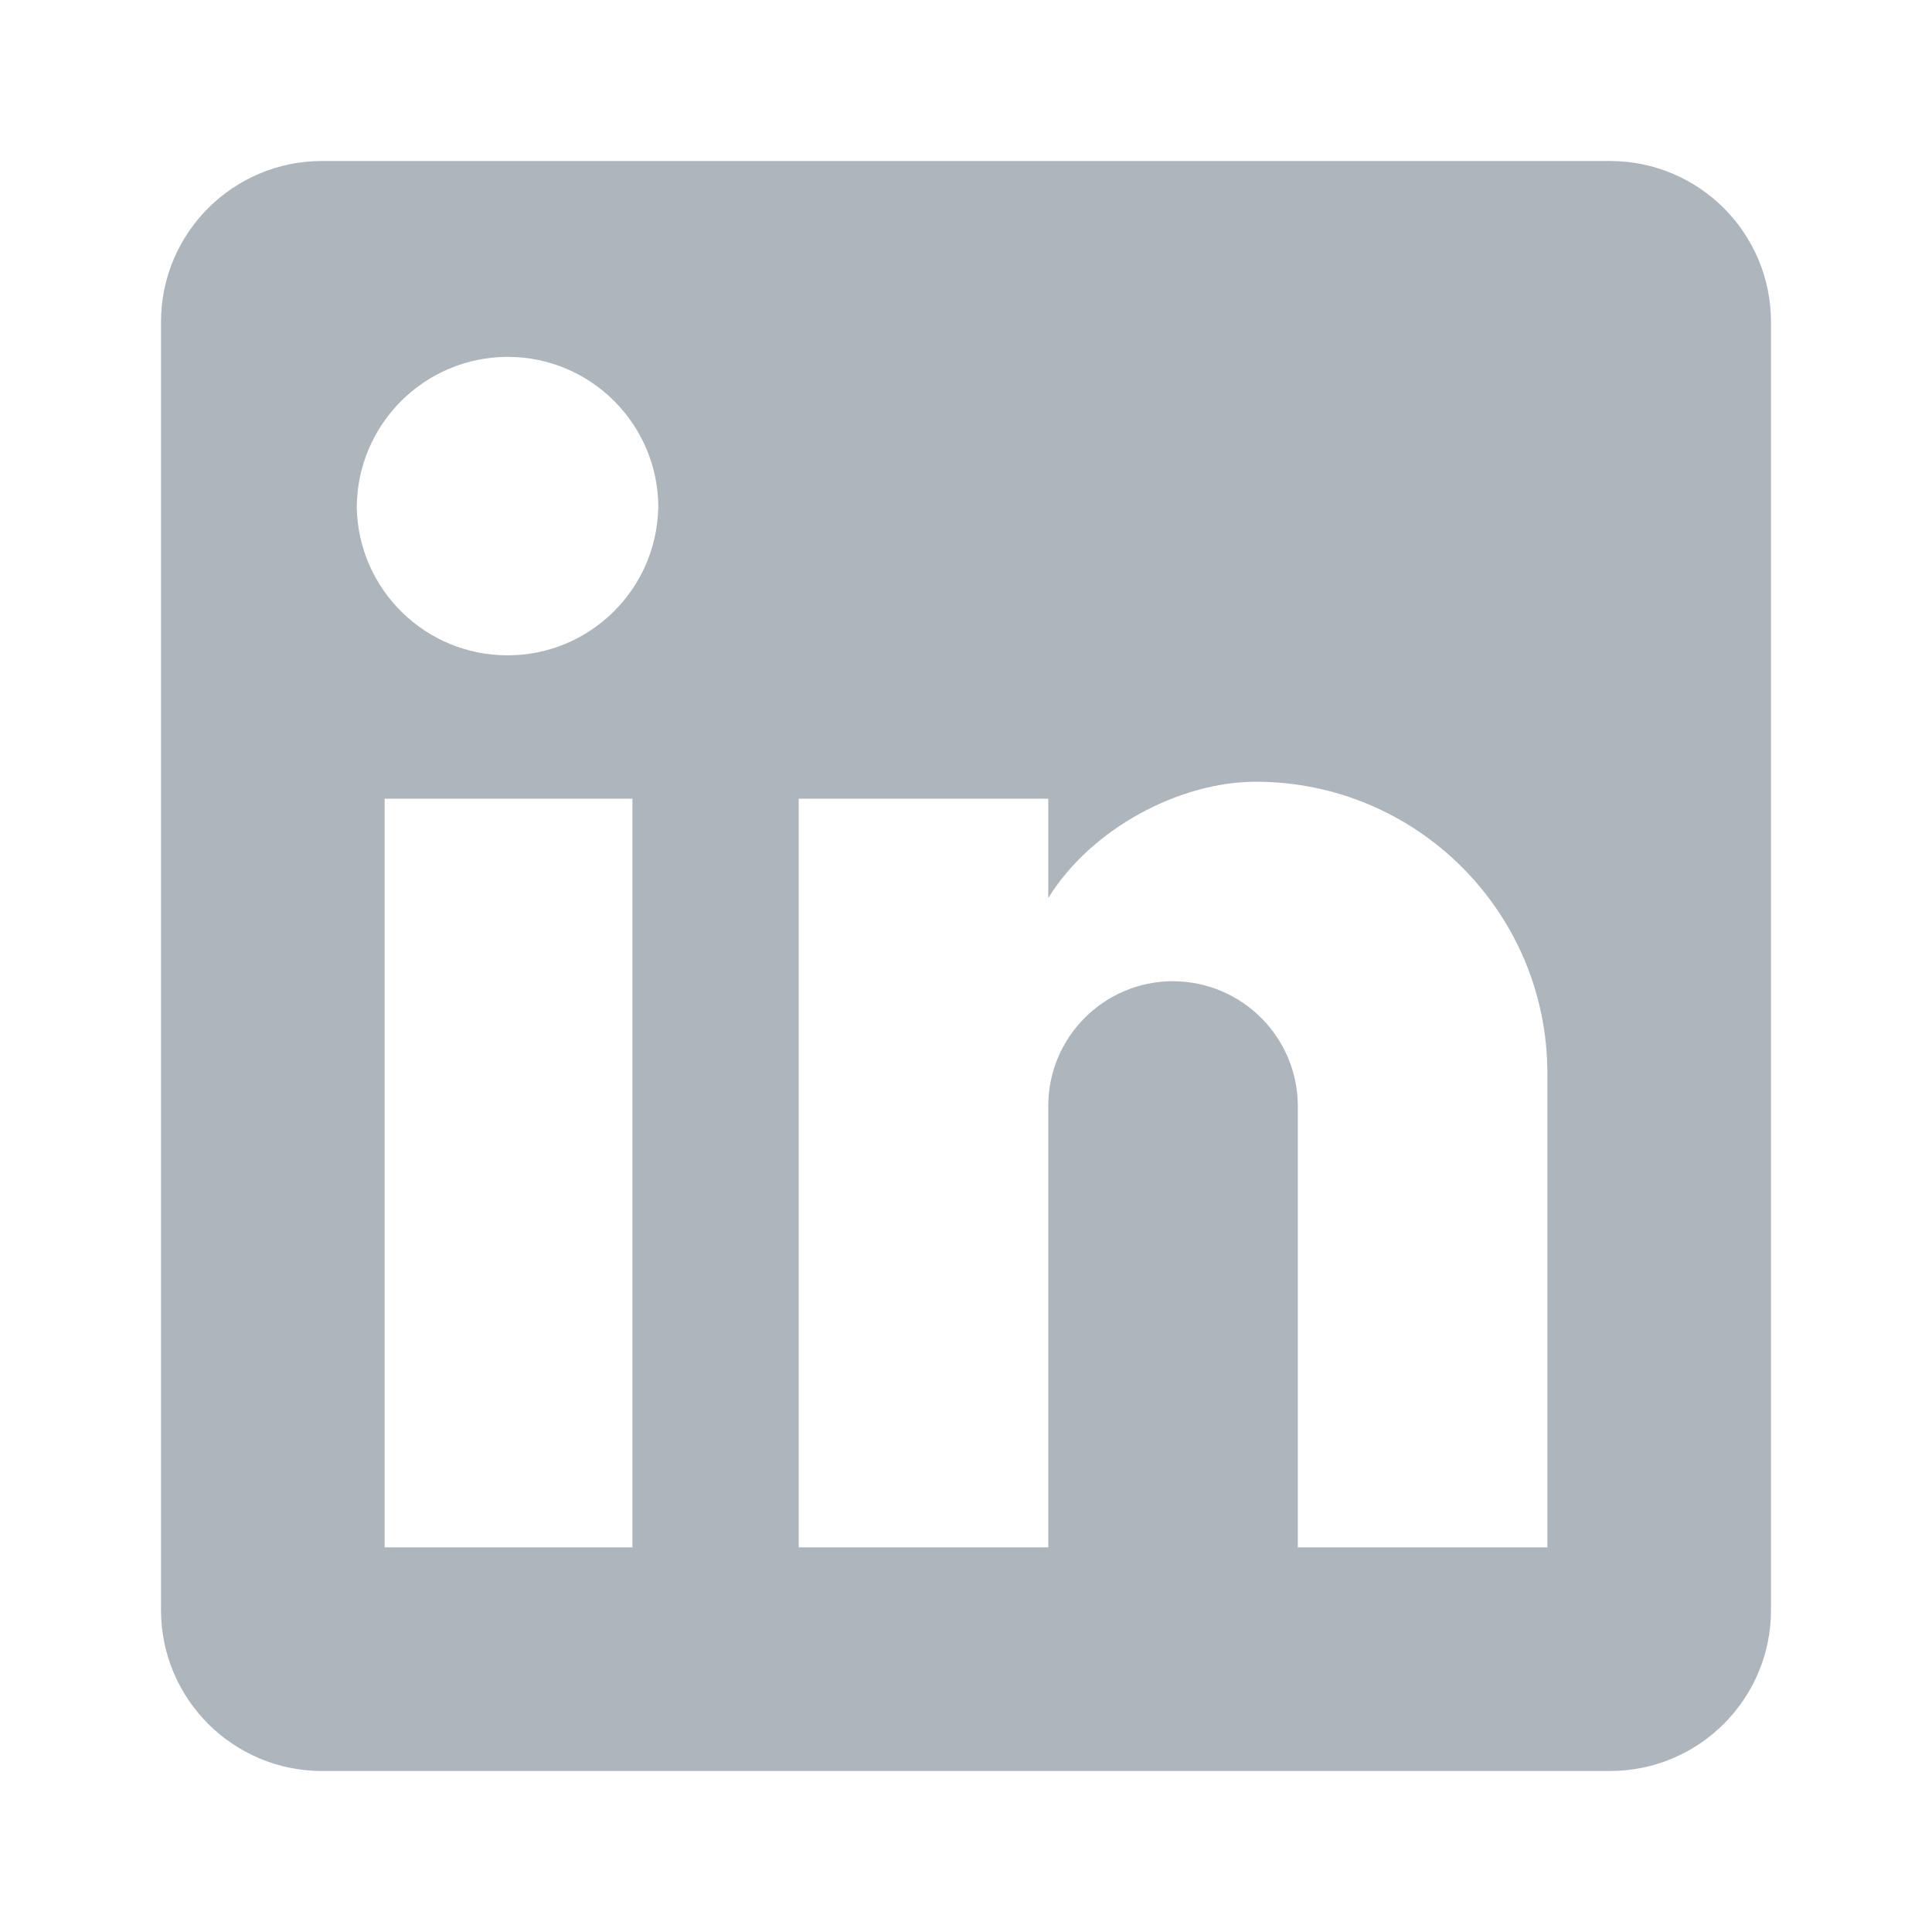
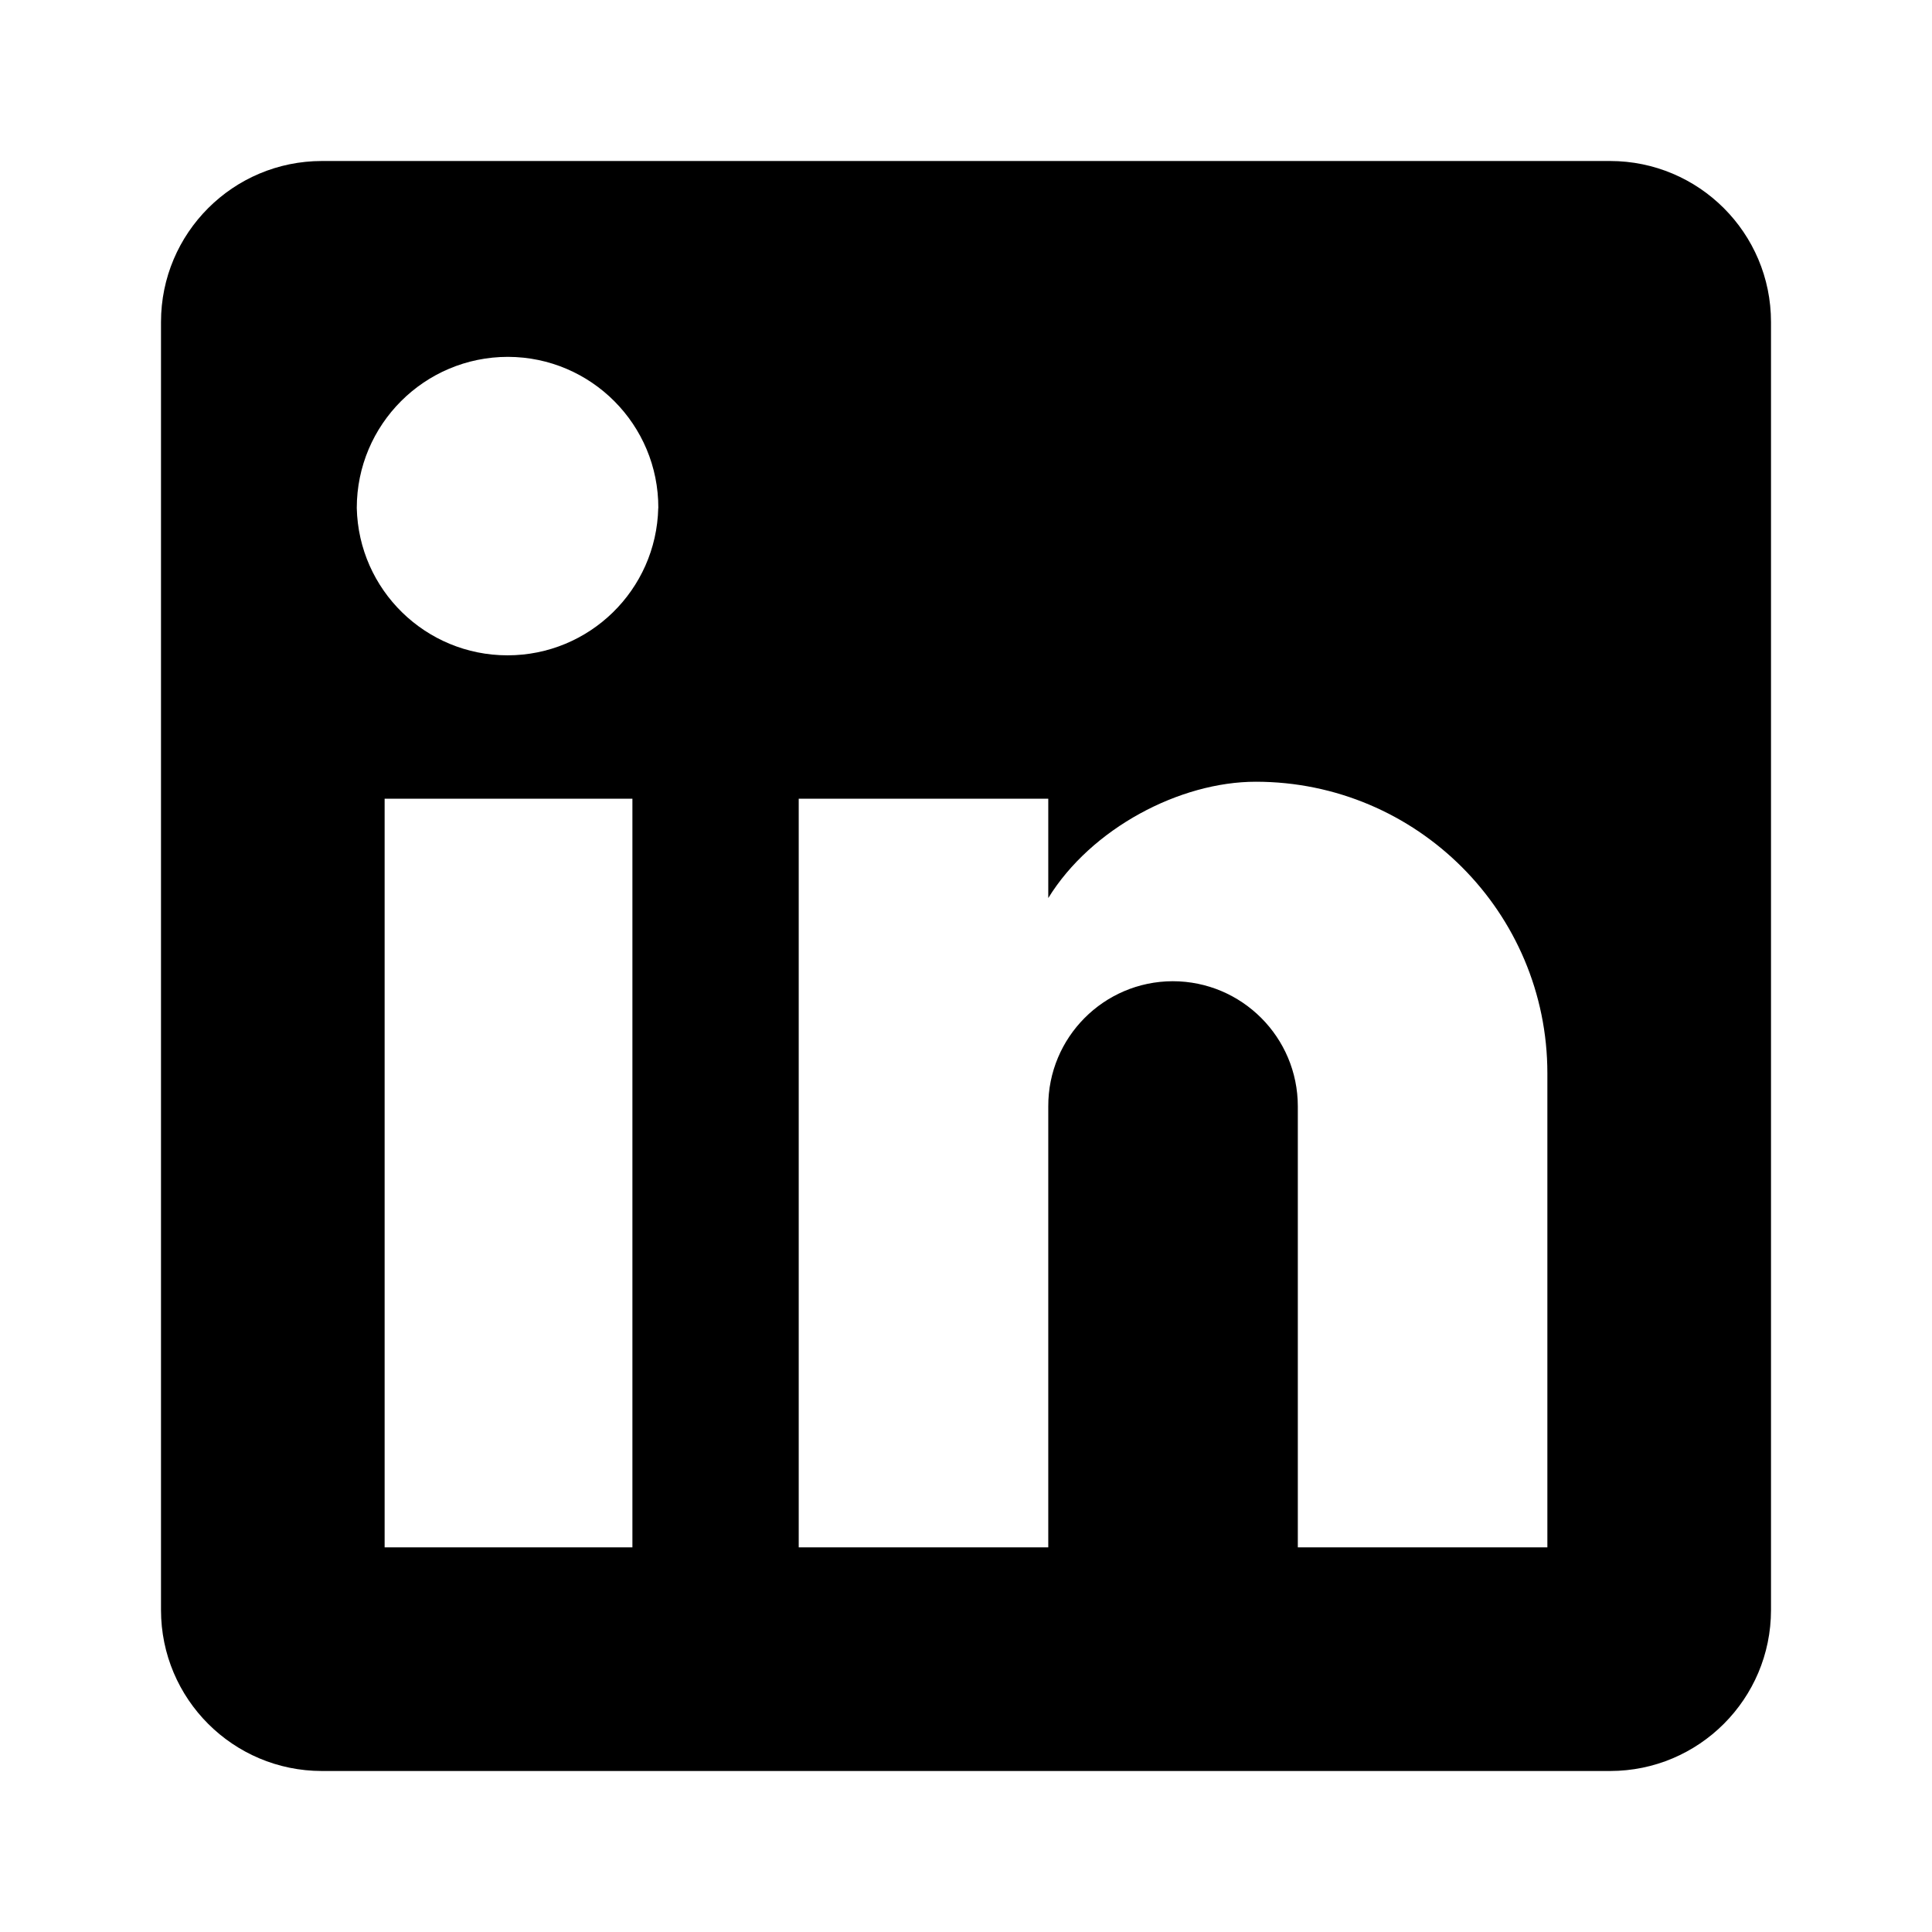
<svg xmlns="http://www.w3.org/2000/svg" width="24" height="24" viewBox="0 0 24 24">
-   <path d="M4 2h16a2 2 0 0 1 2 2v16a2 2 0 0 1-2 2H4a2 2 0 0 1-2-2V4a2 2 0 0 1 2-2zm15.222 11.333c0-2-1.622-3.622-3.622-3.622-.944 0-2.044.578-2.578 1.445V9.922h-3.1v9.3h3.1v-5.478a1.55 1.55 0 0 1 1.545-1.555c.859 0 1.555.696 1.555 1.555v5.478h3.1v-5.889zM8.178 6.311A1.873 1.873 0 0 0 6.31 4.433c-1.037 0-1.878.841-1.878 1.878a1.873 1.873 0 0 0 3.745 0zm-.322 12.911v-9.3H4.778v9.3h3.078z" fill="#ADB5BD" fill-rule="evenodd" />
+   <path d="M4 2h16a2 2 0 0 1 2 2v16a2 2 0 0 1-2 2H4a2 2 0 0 1-2-2V4a2 2 0 0 1 2-2zm15.222 11.333c0-2-1.622-3.622-3.622-3.622-.944 0-2.044.578-2.578 1.445V9.922h-3.1v9.3h3.1v-5.478a1.55 1.55 0 0 1 1.545-1.555c.859 0 1.555.696 1.555 1.555v5.478h3.1v-5.889zM8.178 6.311A1.873 1.873 0 0 0 6.31 4.433c-1.037 0-1.878.841-1.878 1.878a1.873 1.873 0 0 0 3.745 0zm-.322 12.911v-9.3H4.778v9.3h3.078z" />
</svg>
